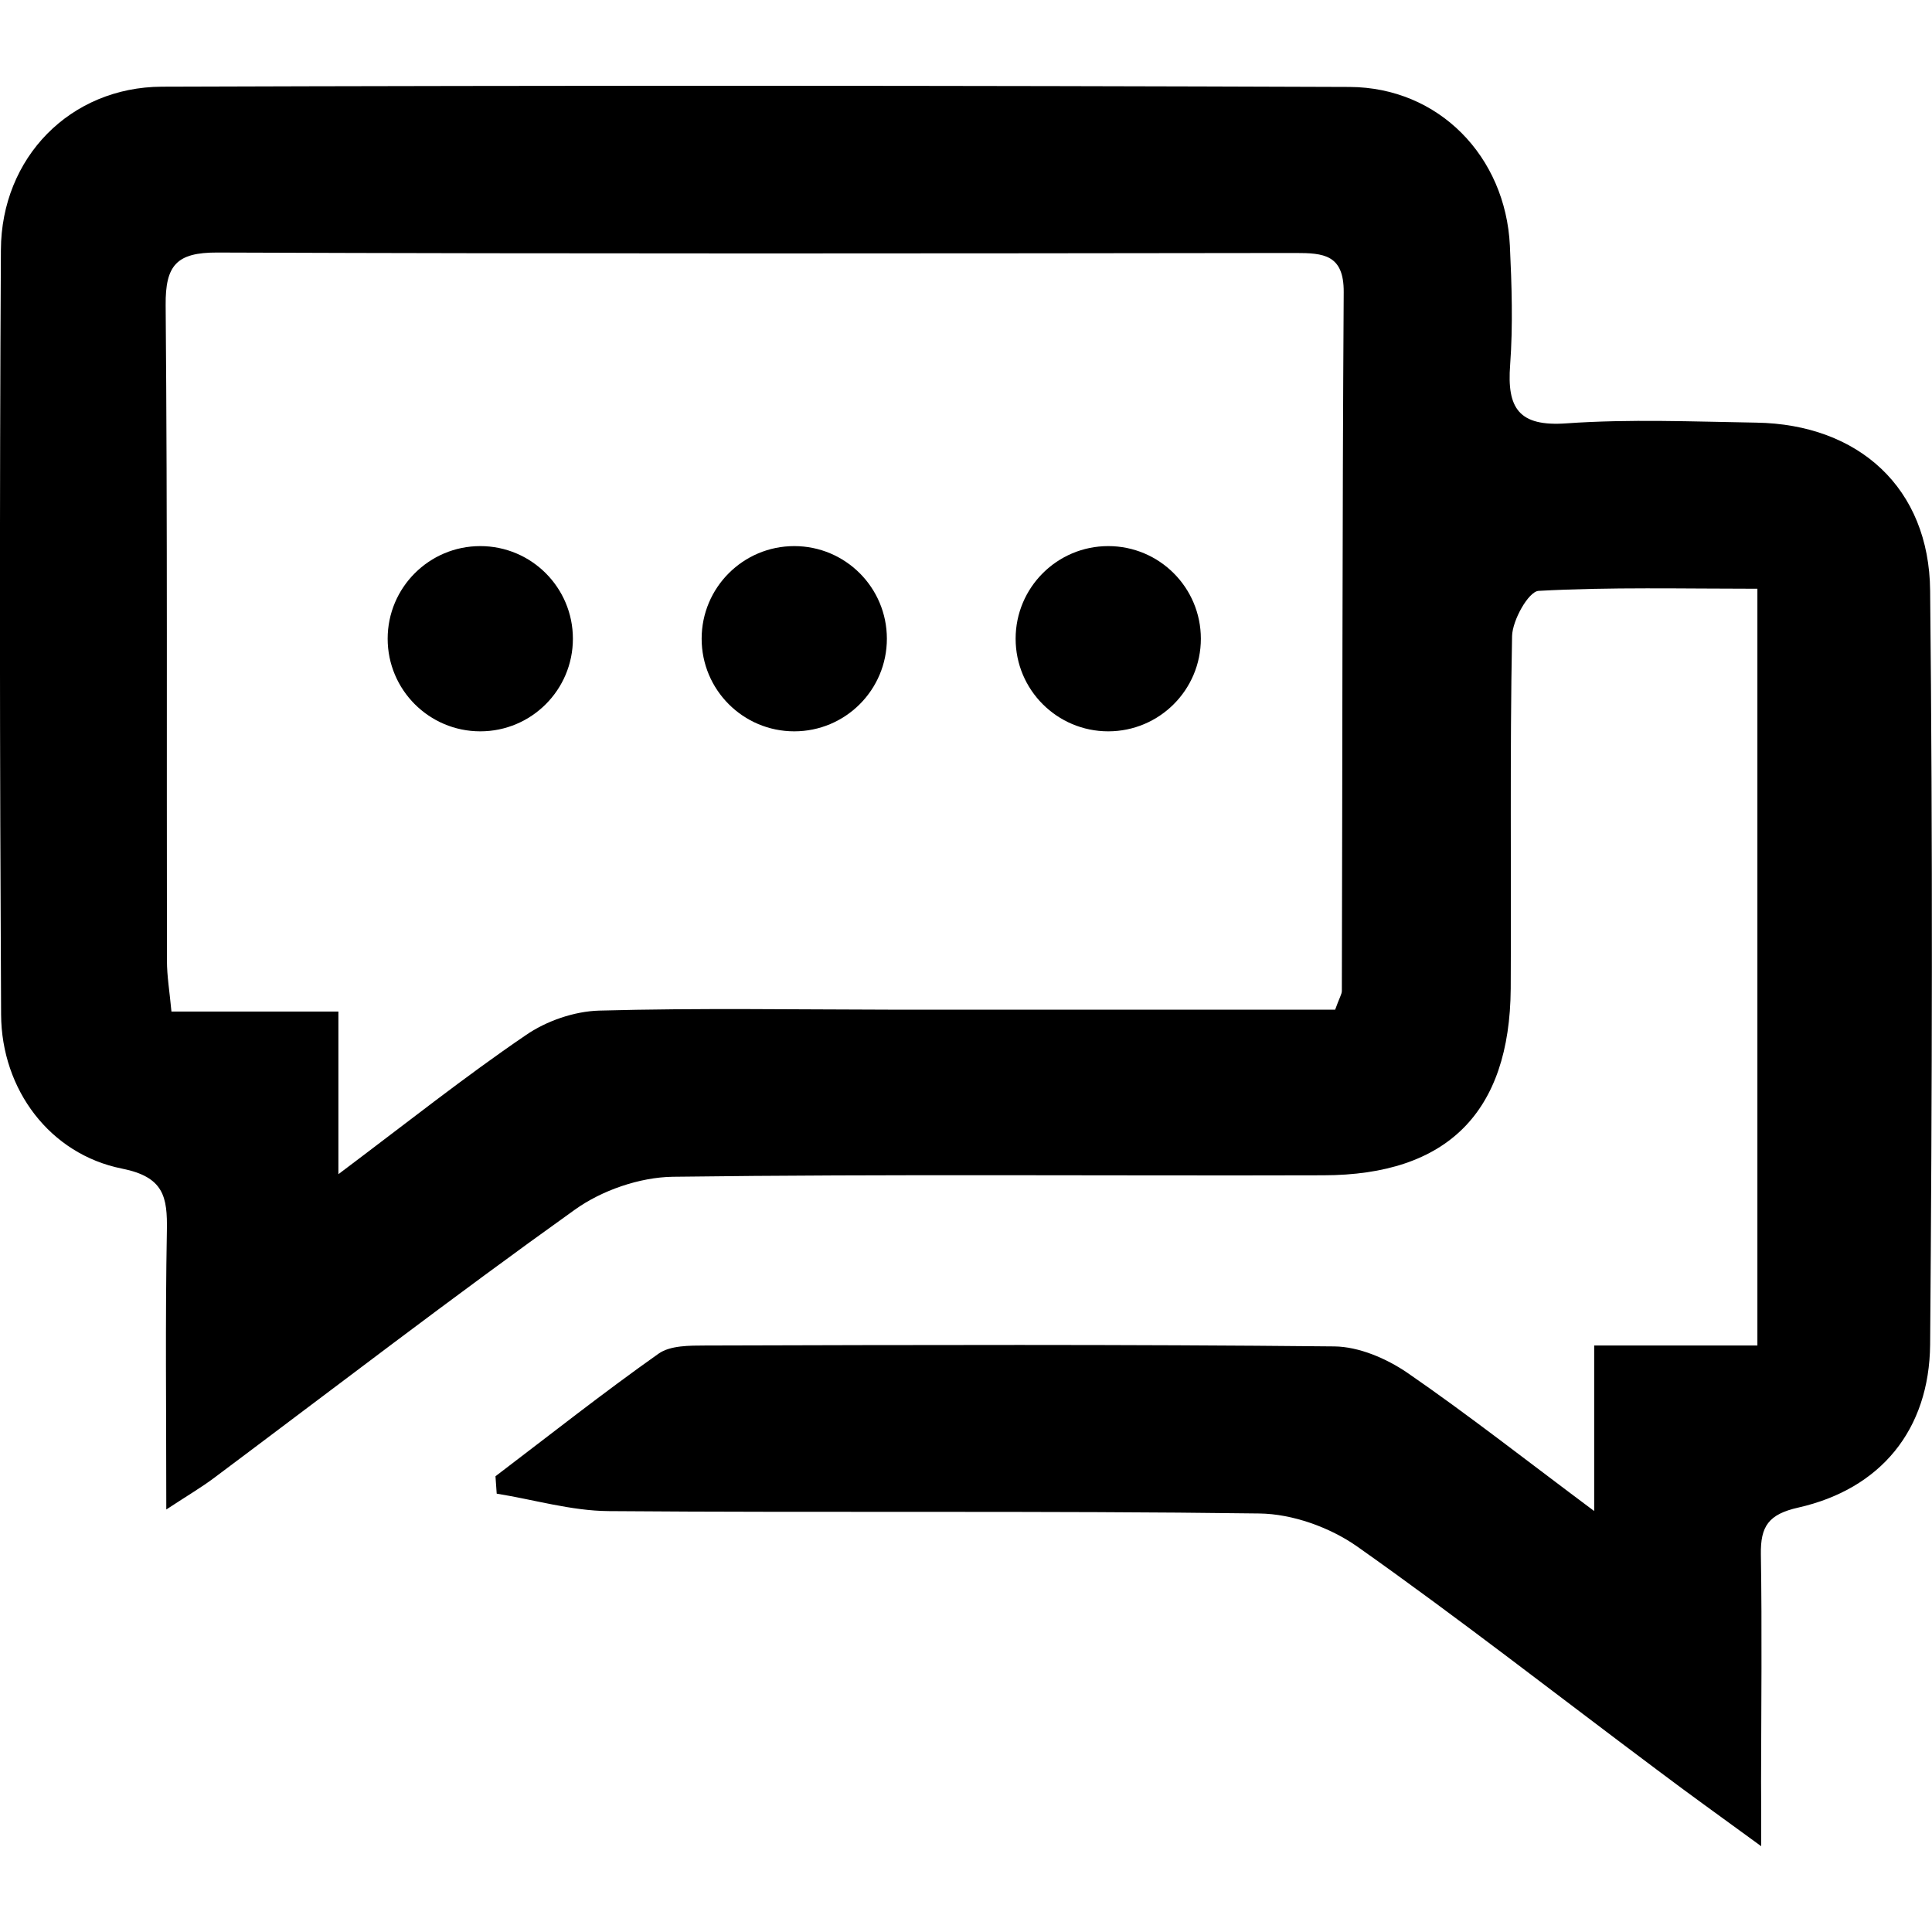
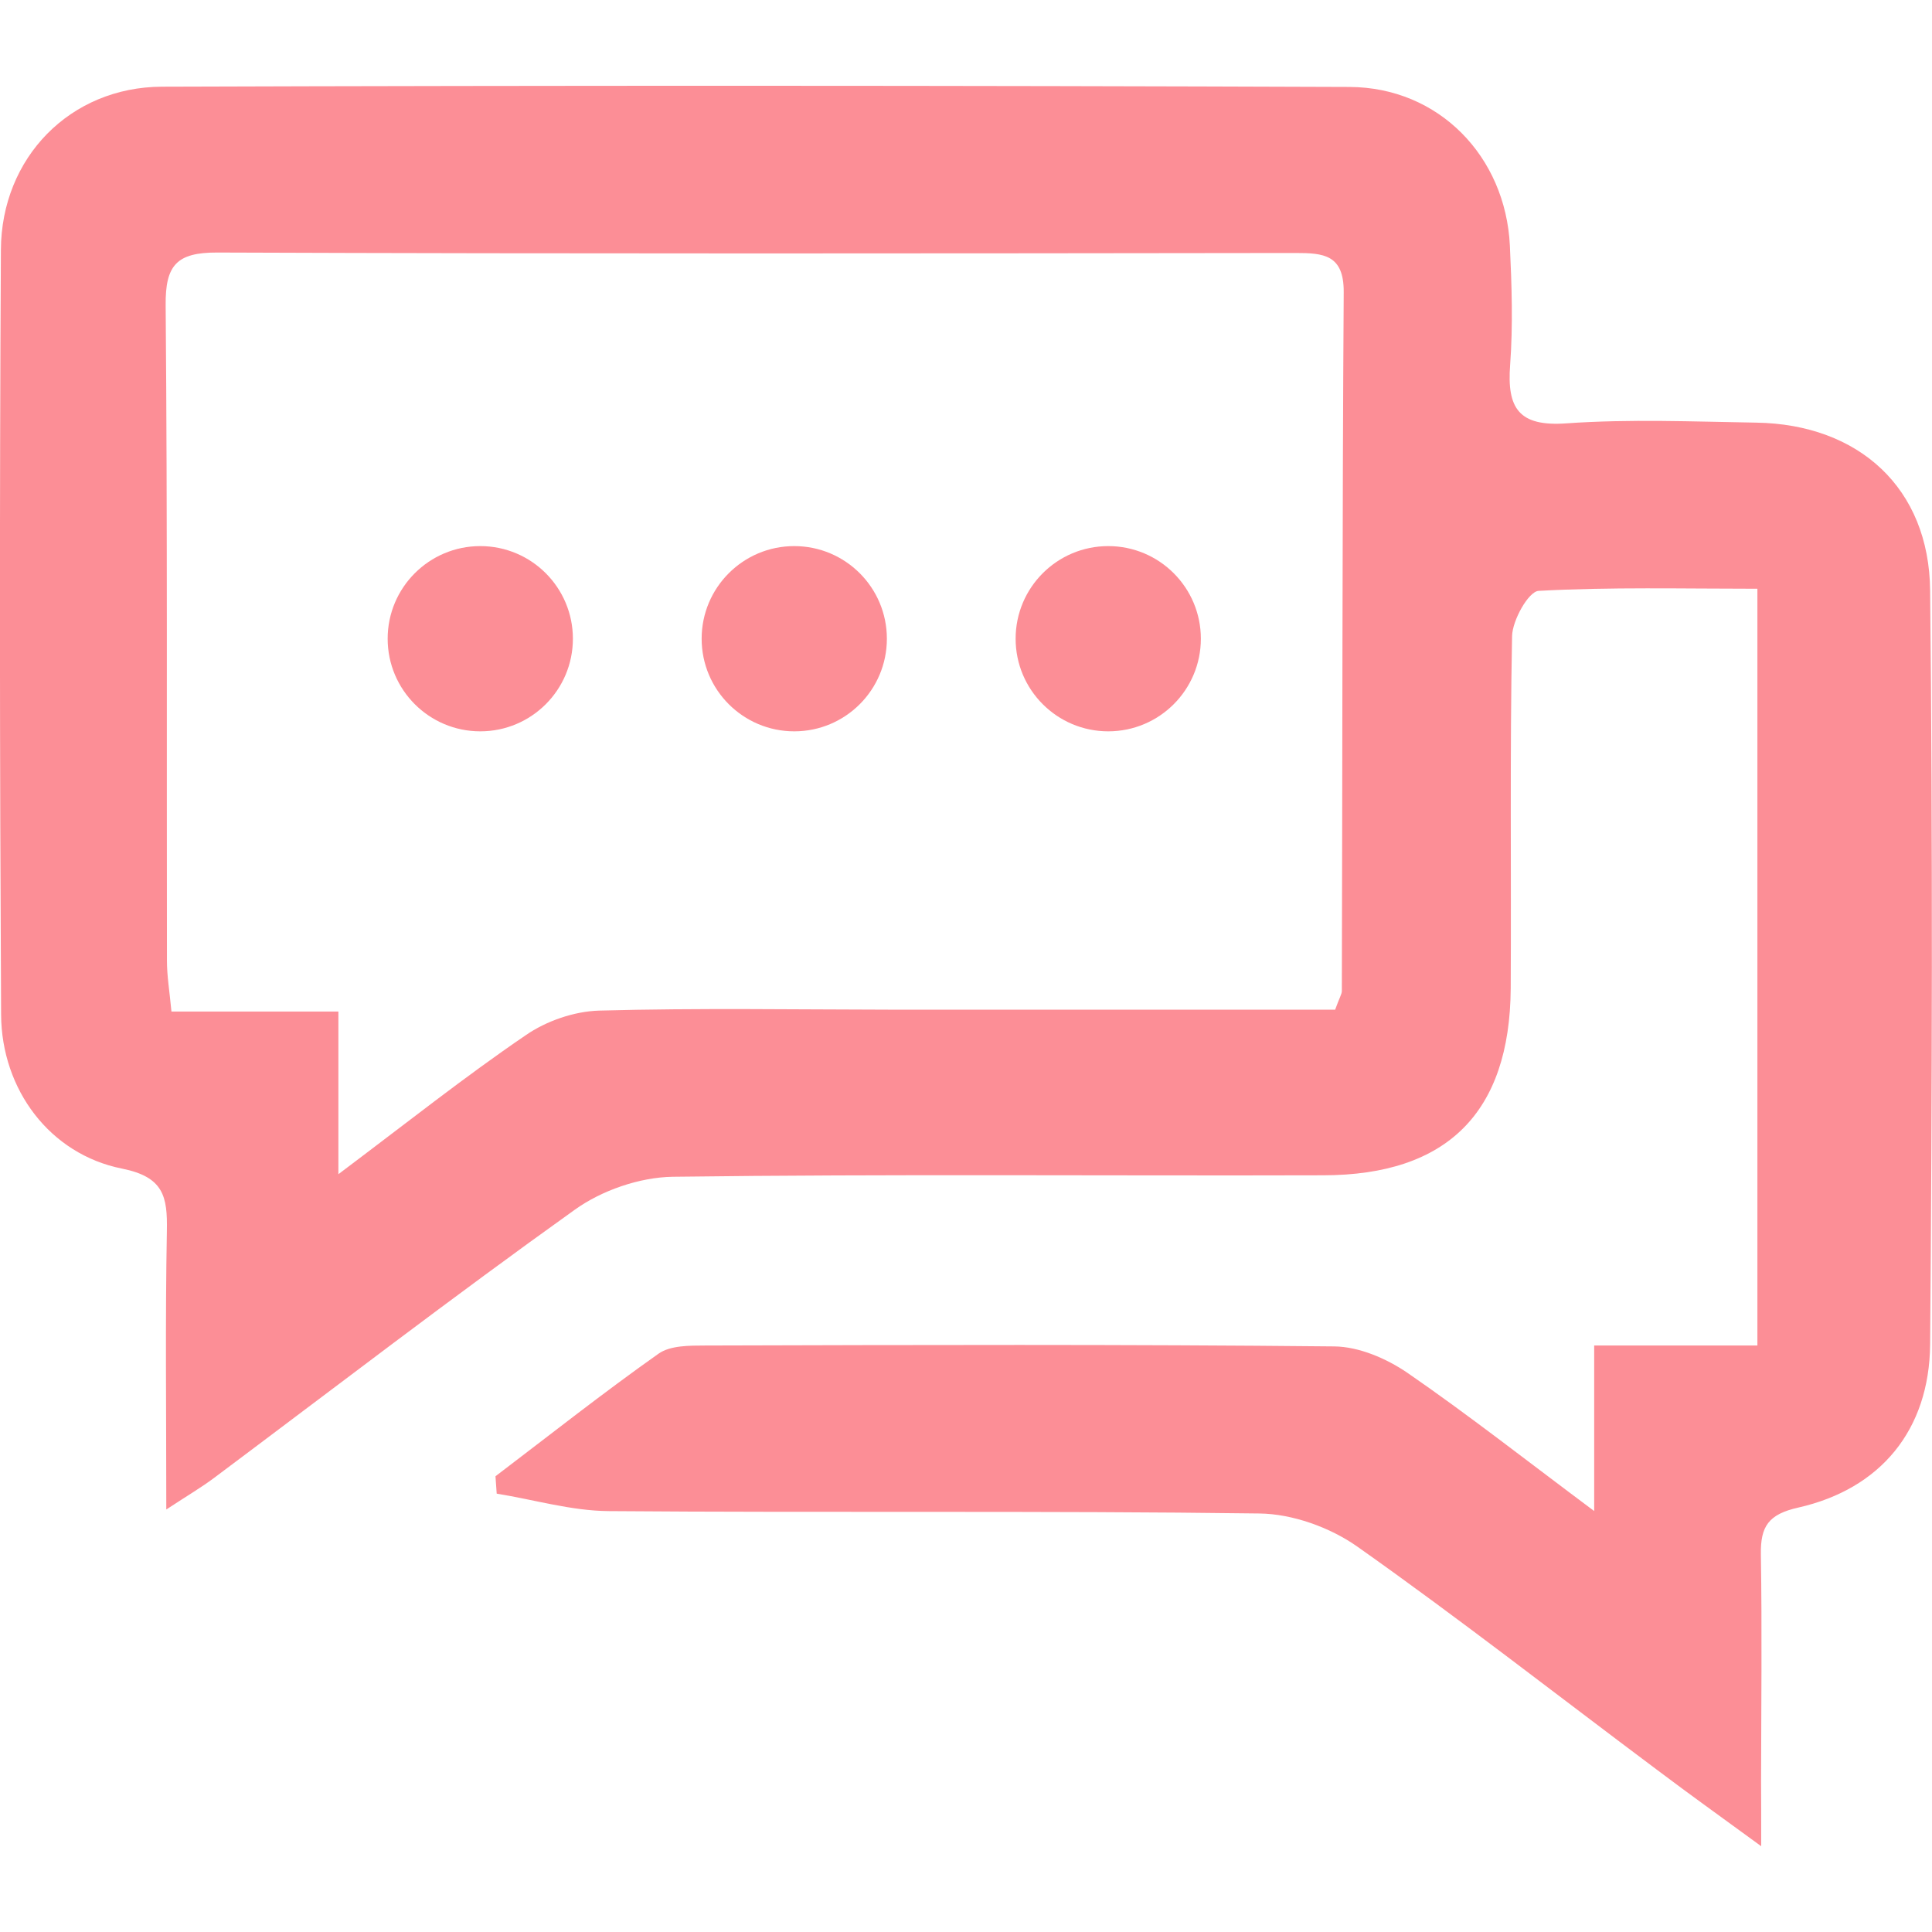
<svg xmlns="http://www.w3.org/2000/svg" version="1.1" id="Capa_1" x="0px" y="0px" width="29.996px" height="29.997px" viewBox="0 0 29.996 29.997" style="enable-background:new 0 0 29.996 29.997;" xml:space="preserve">
  <g>
    <g>
-       <path d="M27.345,28.665c-0.64-0.467-1.131-0.819-1.615-1.184c-1.549-1.158-3.076-2.353-4.656-3.468    c-0.424-0.299-1.008-0.508-1.52-0.514c-3.367-0.045-6.736-0.01-10.104-0.037c-0.58-0.004-1.158-0.178-1.738-0.271    c-0.006-0.09-0.013-0.179-0.019-0.27c0.841-0.639,1.671-1.295,2.533-1.904c0.182-0.128,0.479-0.125,0.725-0.126    c3.255-0.009,6.511-0.019,9.766,0.014c0.383,0.004,0.811,0.188,1.135,0.41c0.938,0.646,1.836,1.352,2.9,2.146    c0-0.944,0-1.709,0-2.57c0.893,0,1.69,0,2.534,0c0-3.955,0-7.809,0-11.75c-1.169,0-2.286-0.028-3.397,0.033    c-0.156,0.009-0.406,0.455-0.412,0.702c-0.035,1.823-0.011,3.648-0.021,5.473c-0.014,1.921-0.983,2.896-2.908,2.899    c-3.366,0.01-6.735-0.021-10.104,0.023c-0.513,0.008-1.101,0.211-1.52,0.512c-1.895,1.354-3.74,2.772-5.606,4.168    c-0.191,0.143-0.398,0.264-0.736,0.486c0-1.545-0.017-2.937,0.009-4.324c0.01-0.533-0.047-0.839-0.698-0.969    c-1.118-0.224-1.87-1.226-1.876-2.392c-0.021-3.958-0.025-7.915-0.003-11.872c0.006-1.431,1.074-2.528,2.5-2.534    C8.661,1.326,14.807,1.327,20.953,1.35c1.387,0.006,2.423,1.079,2.49,2.464c0.029,0.616,0.049,1.237,0.004,1.852    c-0.051,0.671,0.132,0.961,0.877,0.907c0.977-0.069,1.964-0.027,2.943-0.011c1.594,0.025,2.687,1.016,2.701,2.609    c0.041,3.9,0.031,7.802,0,11.703c-0.012,1.33-0.771,2.244-2.046,2.533c-0.464,0.104-0.589,0.291-0.582,0.727    c0.019,1.179,0.005,2.357,0.003,3.535C27.345,27.938,27.345,28.207,27.345,28.665z M20.73,15.677    c0.067-0.188,0.104-0.24,0.104-0.292c0.01-3.616,0.006-7.23,0.029-10.848c0.004-0.585-0.315-0.609-0.75-0.609    c-5.581,0.007-11.16,0.014-16.74-0.007C2.743,3.919,2.566,4.117,2.572,4.739c0.029,3.393,0.014,6.785,0.02,10.178    c0,0.238,0.041,0.477,0.07,0.789c0.884,0,1.685,0,2.592,0c0,0.838,0,1.598,0,2.525c1.068-0.802,1.964-1.515,2.906-2.156    c0.321-0.223,0.755-0.373,1.143-0.384c1.541-0.042,3.083-0.016,4.626-0.014C16.193,15.677,18.462,15.677,20.73,15.677z" />
+       <path fill="#fc8e96" d="M27.345,28.665c-0.64-0.467-1.131-0.819-1.615-1.184c-1.549-1.158-3.076-2.353-4.656-3.468    c-0.424-0.299-1.008-0.508-1.52-0.514c-3.367-0.045-6.736-0.01-10.104-0.037c-0.58-0.004-1.158-0.178-1.738-0.271    c-0.006-0.09-0.013-0.179-0.019-0.27c0.841-0.639,1.671-1.295,2.533-1.904c0.182-0.128,0.479-0.125,0.725-0.126    c3.255-0.009,6.511-0.019,9.766,0.014c0.383,0.004,0.811,0.188,1.135,0.41c0.938,0.646,1.836,1.352,2.9,2.146    c0-0.944,0-1.709,0-2.57c0.893,0,1.69,0,2.534,0c0-3.955,0-7.809,0-11.75c-1.169,0-2.286-0.028-3.397,0.033    c-0.156,0.009-0.406,0.455-0.412,0.702c-0.035,1.823-0.011,3.648-0.021,5.473c-0.014,1.921-0.983,2.896-2.908,2.899    c-3.366,0.01-6.735-0.021-10.104,0.023c-0.513,0.008-1.101,0.211-1.52,0.512c-1.895,1.354-3.74,2.772-5.606,4.168    c-0.191,0.143-0.398,0.264-0.736,0.486c0-1.545-0.017-2.937,0.009-4.324c0.01-0.533-0.047-0.839-0.698-0.969    c-1.118-0.224-1.87-1.226-1.876-2.392c-0.021-3.958-0.025-7.915-0.003-11.872c0.006-1.431,1.074-2.528,2.5-2.534    C8.661,1.326,14.807,1.327,20.953,1.35c1.387,0.006,2.423,1.079,2.49,2.464c0.029,0.616,0.049,1.237,0.004,1.852    c-0.051,0.671,0.132,0.961,0.877,0.907c0.977-0.069,1.964-0.027,2.943-0.011c1.594,0.025,2.687,1.016,2.701,2.609    c0.041,3.9,0.031,7.802,0,11.703c-0.012,1.33-0.771,2.244-2.046,2.533c-0.464,0.104-0.589,0.291-0.582,0.727    c0.019,1.179,0.005,2.357,0.003,3.535C27.345,27.938,27.345,28.207,27.345,28.665z M20.73,15.677    c0.067-0.188,0.104-0.24,0.104-0.292c0.01-3.616,0.006-7.23,0.029-10.848c0.004-0.585-0.315-0.609-0.75-0.609    c-5.581,0.007-11.16,0.014-16.74-0.007C2.743,3.919,2.566,4.117,2.572,4.739c0.029,3.393,0.014,6.785,0.02,10.178    c0,0.238,0.041,0.477,0.07,0.789c0.884,0,1.685,0,2.592,0c0,0.838,0,1.598,0,2.525c1.068-0.802,1.964-1.515,2.906-2.156    c0.321-0.223,0.755-0.373,1.143-0.384c1.541-0.042,3.083-0.016,4.626-0.014C16.193,15.677,18.462,15.677,20.73,15.677z" />
      <g>
-         <circle cx="7.457" cy="9.917" r="1.438" />
-         <circle cx="12.332" cy="9.917" r="1.438" />
-         <circle cx="17.207" cy="9.917" r="1.438" />
+         <circle fill="#fc8e96" cx="7.457" cy="9.917" r="1.438" />
+         <circle fill="#fc8e96" cx="12.332" cy="9.917" r="1.438" />
+         <circle fill="#fc8e96" cx="17.207" cy="9.917" r="1.438" />
      </g>
    </g>
  </g>
-   <g>
- </g>
-   <g>
- </g>
-   <g>
- </g>
-   <g>
- </g>
-   <g>
- </g>
-   <g>
- </g>
-   <g>
- </g>
-   <g>
- </g>
-   <g>
- </g>
-   <g>
- </g>
-   <g>
- </g>
-   <g>
- </g>
-   <g>
- </g>
-   <g>
- </g>
-   <g>
- </g>
</svg>
